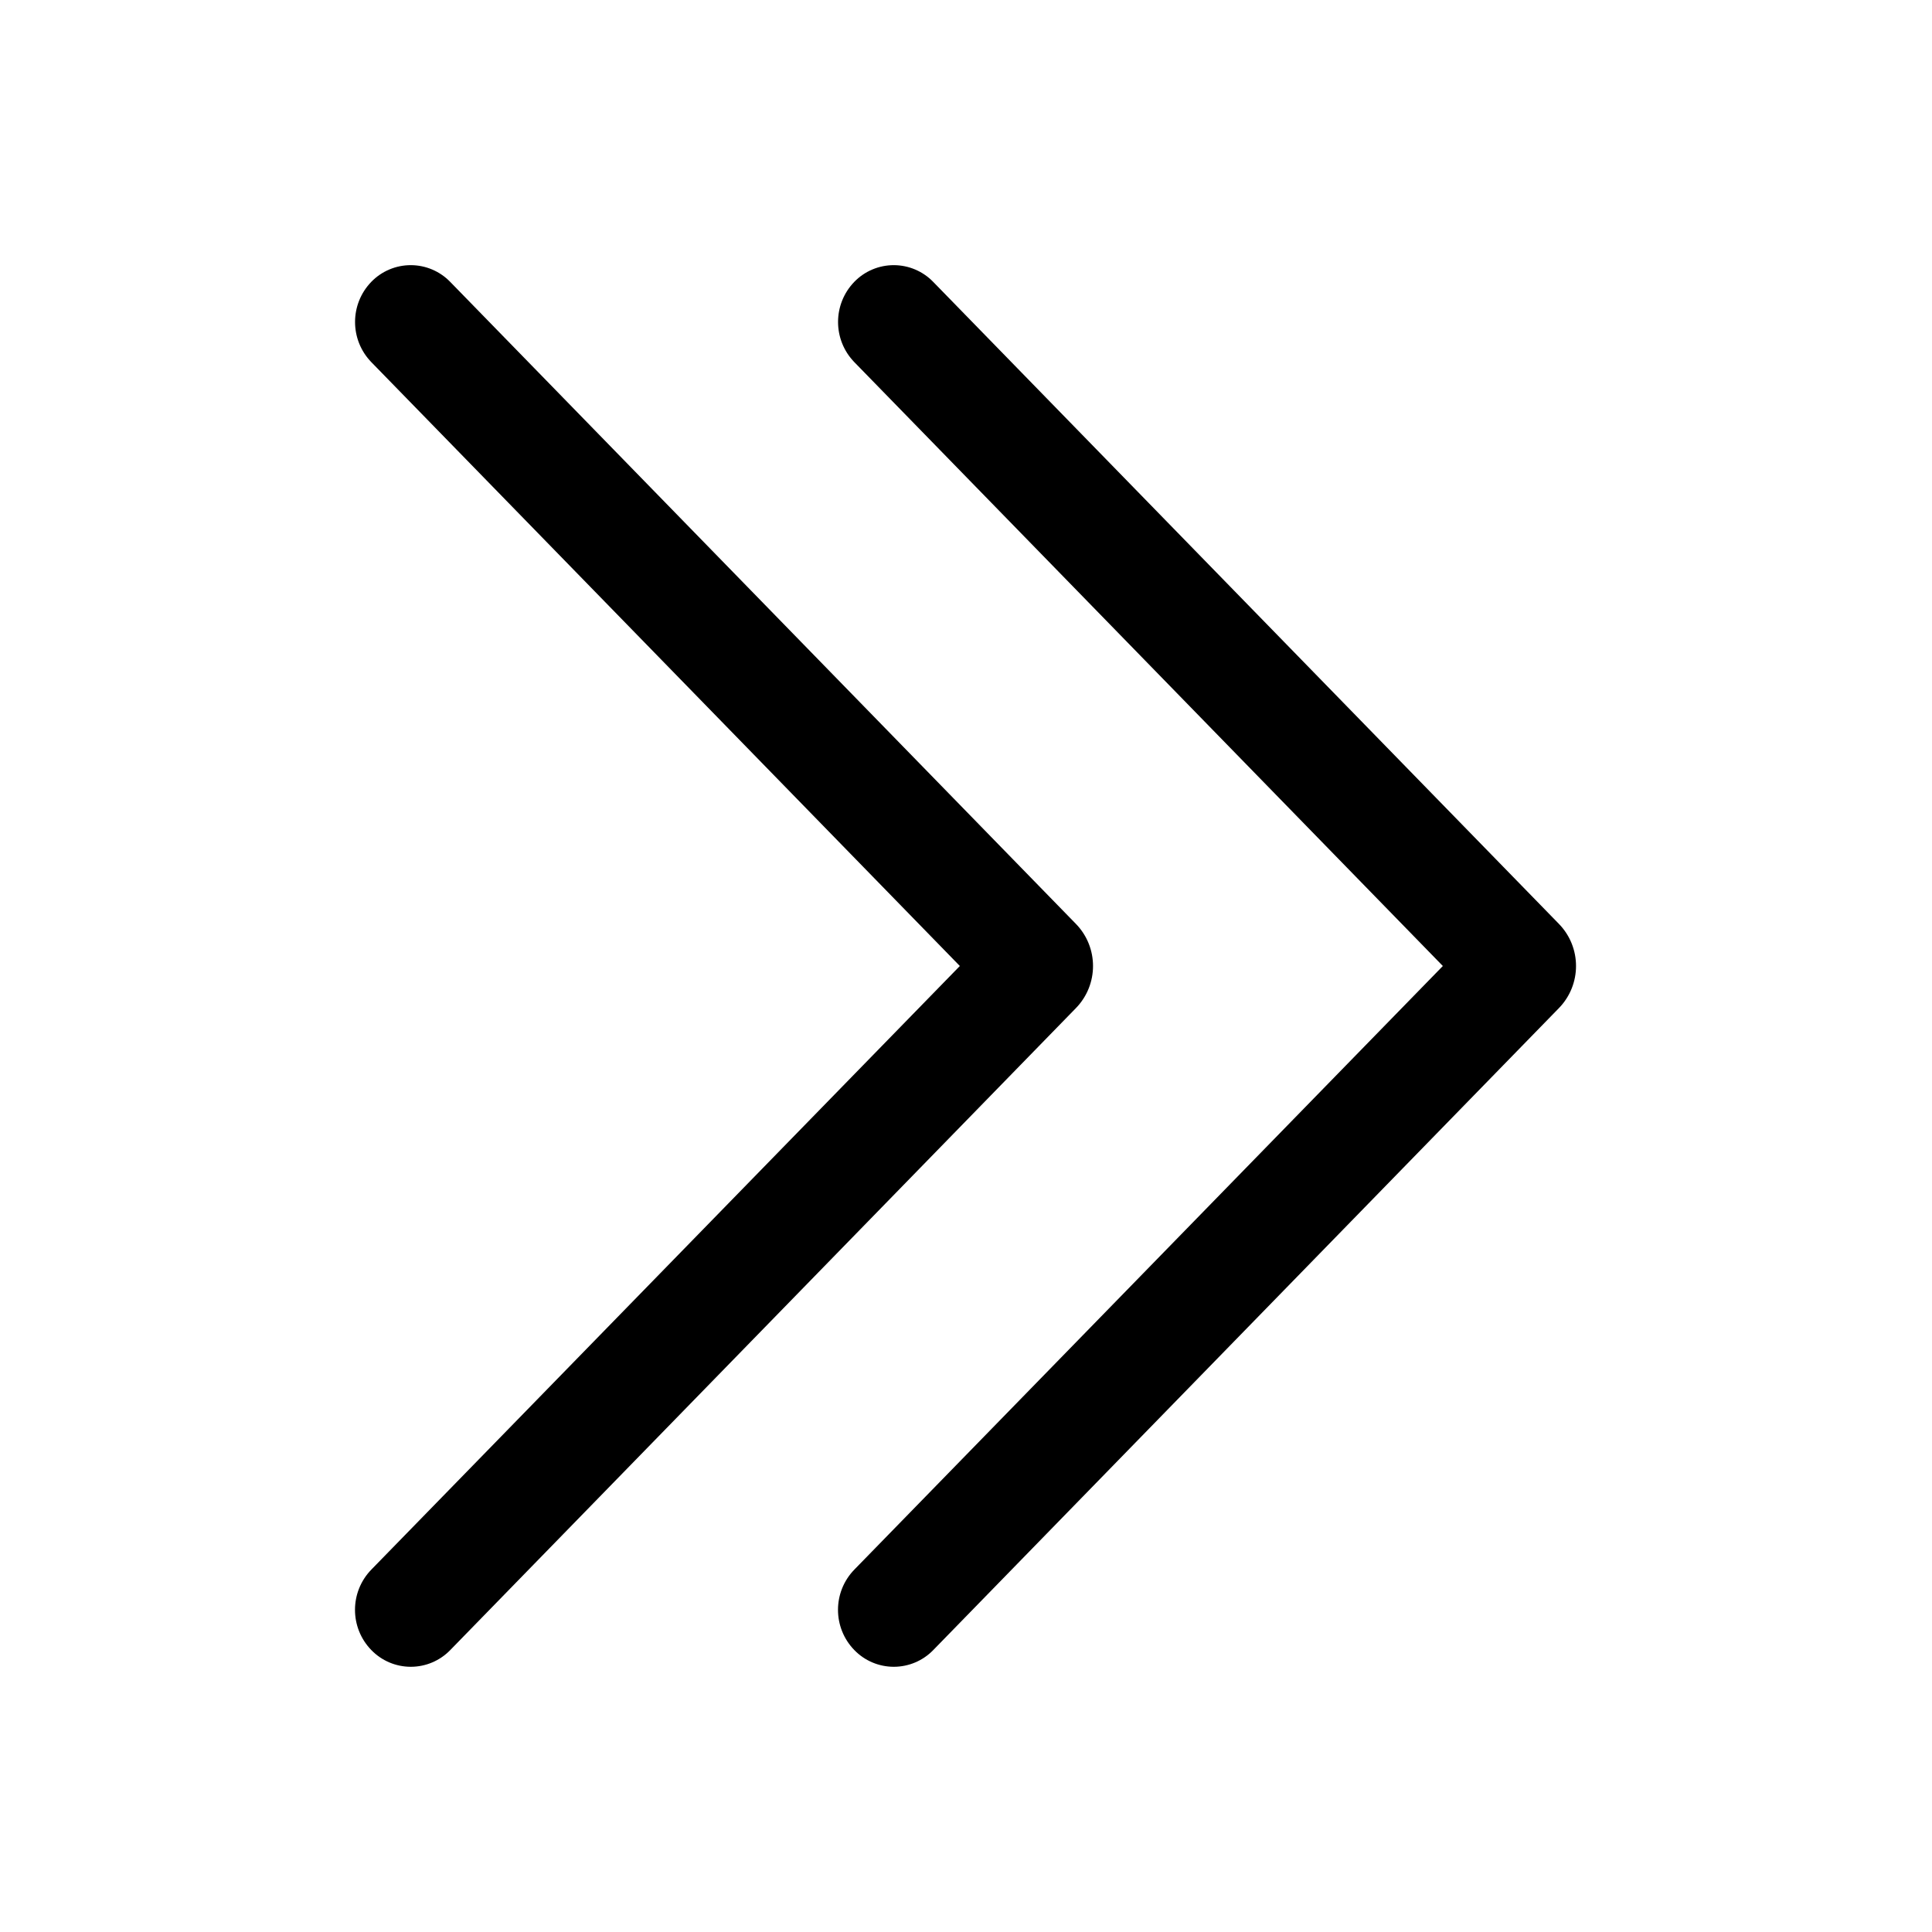
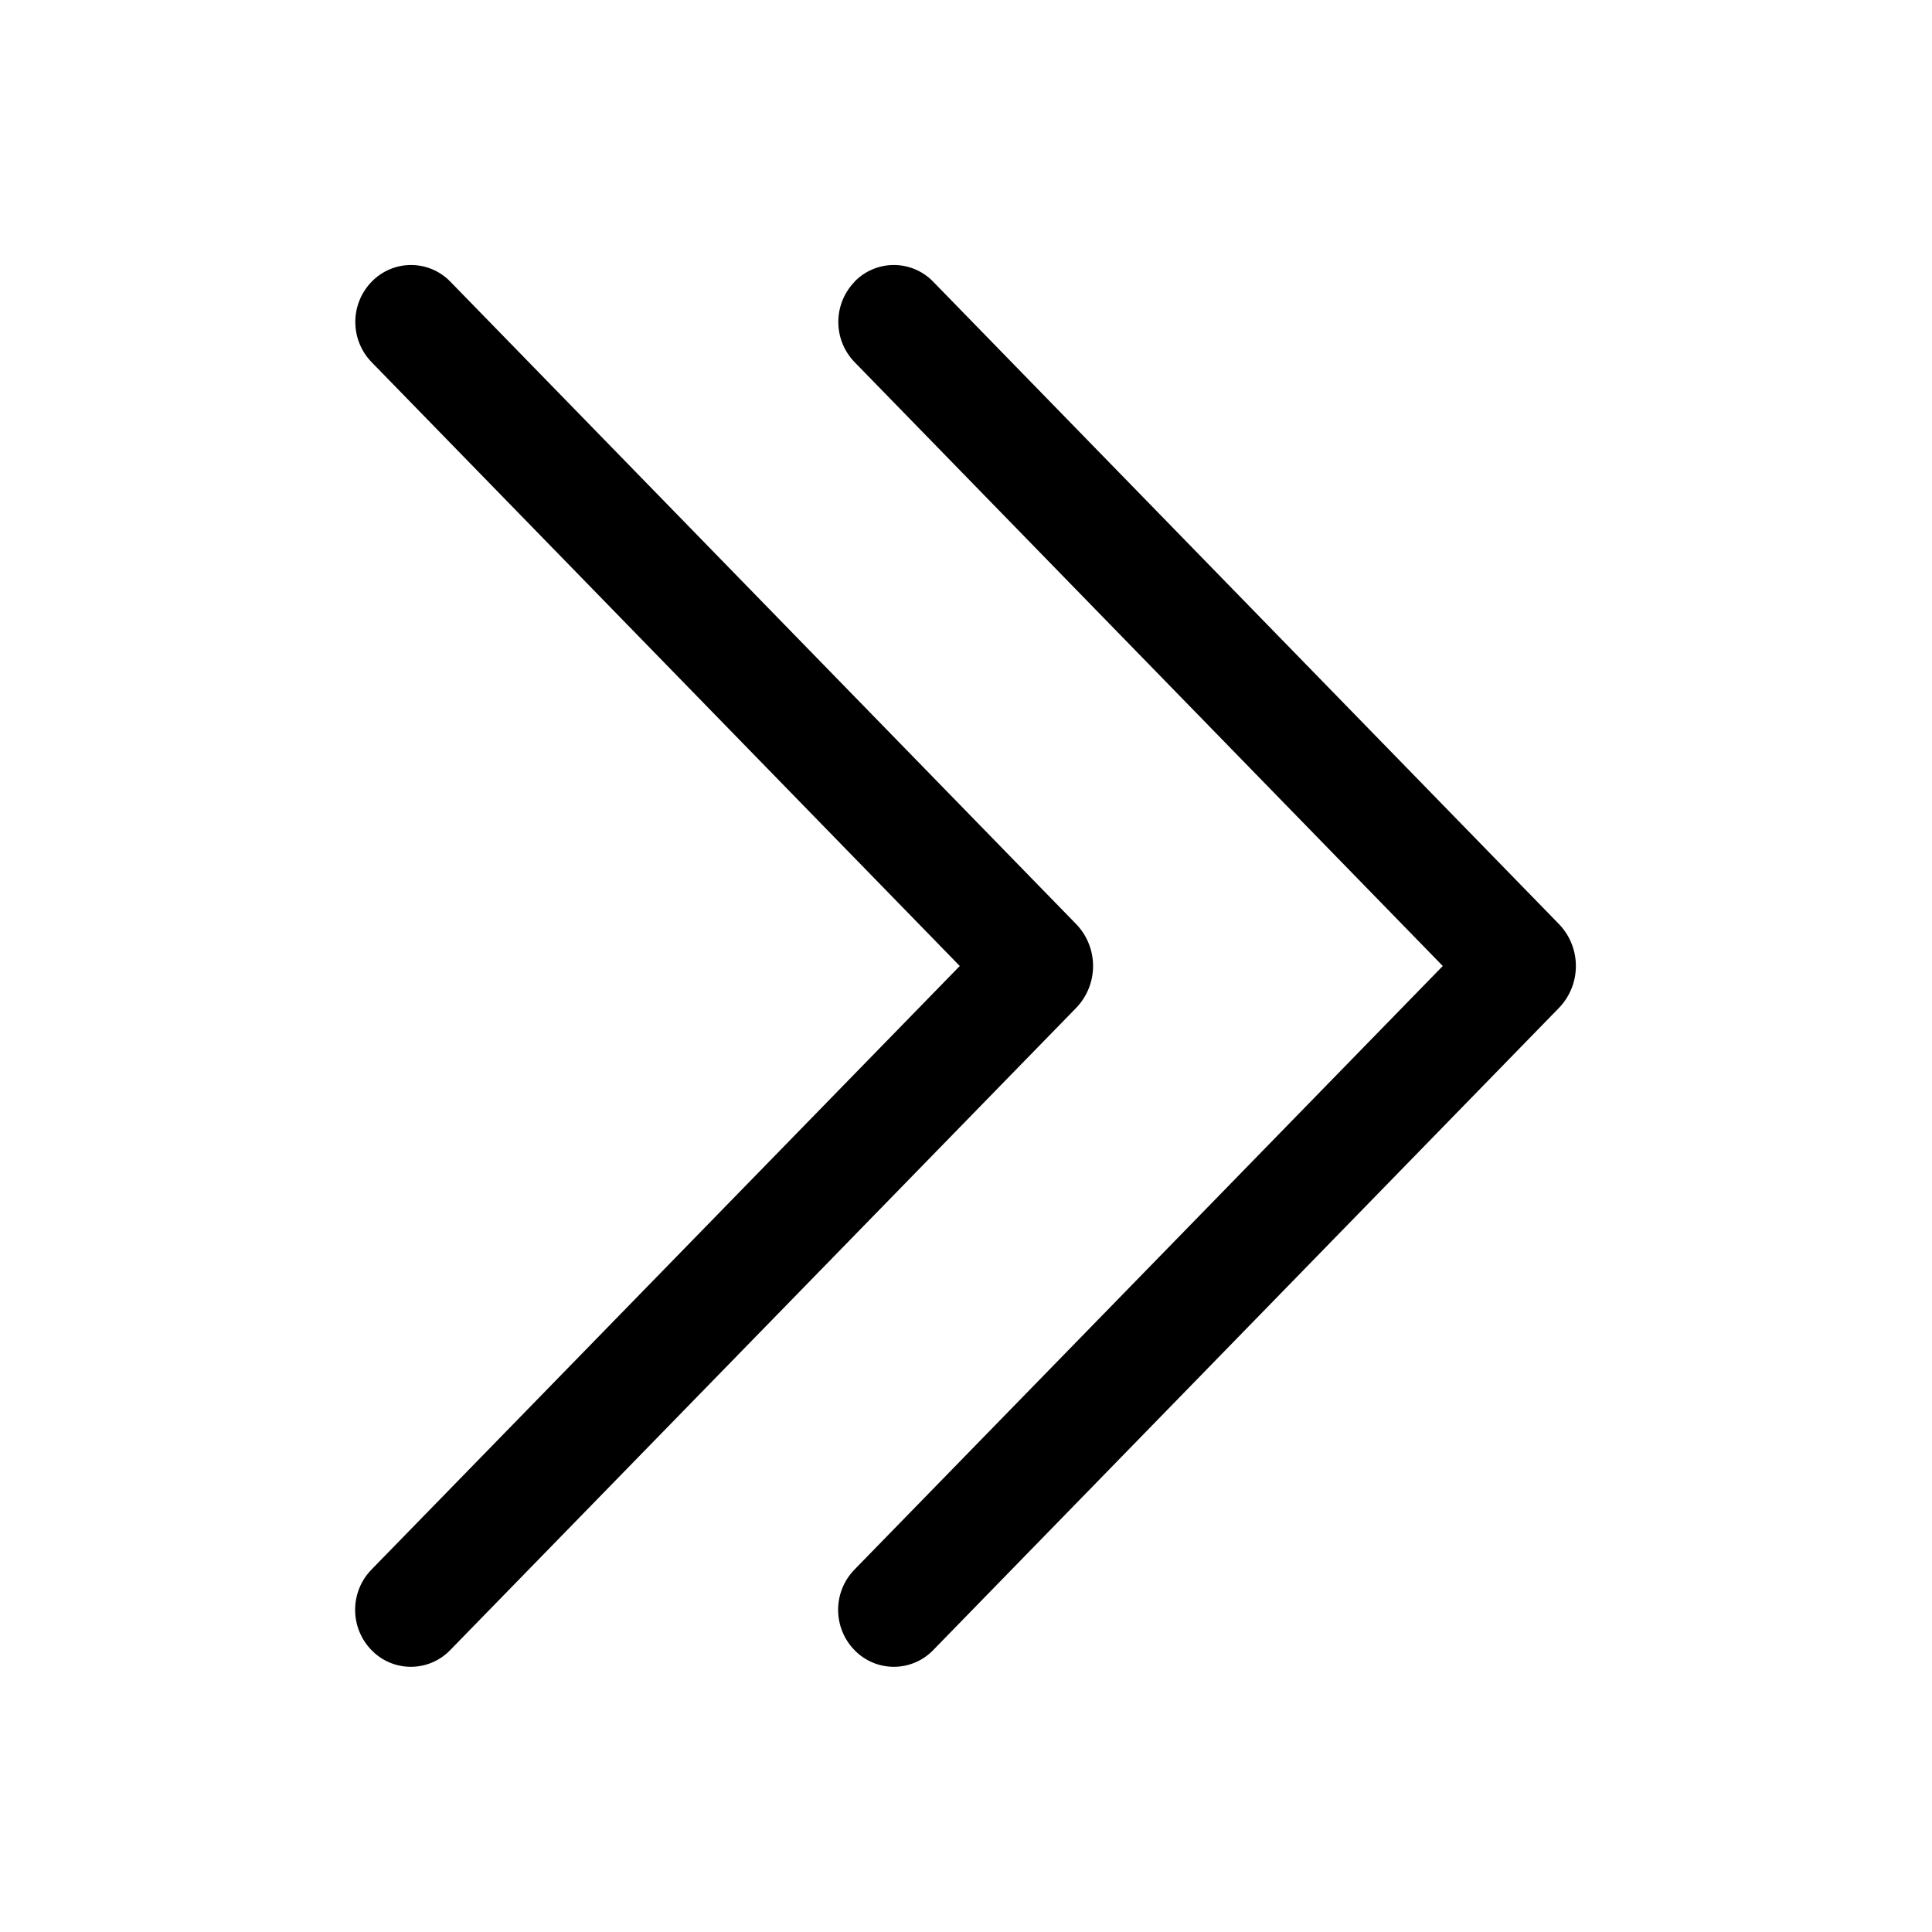
<svg xmlns="http://www.w3.org/2000/svg" viewBox="0 0 1024 1024">
-   <path fill="currentColor" d="M452.864 149.312a29.12 29.12 0 0 1 41.728.064L826.24 489.664a32 32 0 0 1 0 44.672L494.592 874.624a29.12 29.12 0 0 1-41.728 0 30.59 30.59 0 0 1 0-42.752L764.736 512 452.864 192a30.59 30.59 0 0 1 0-42.688m-256 0a29.12 29.12 0 0 1 41.728.064L570.24 489.664a32 32 0 0 1 0 44.672L238.592 874.624a29.12 29.12 0 0 1-41.728 0 30.59 30.59 0 0 1 0-42.752L508.736 512 196.864 192a30.59 30.59 0 0 1 0-42.688" />
+   <path fill="currentColor" d="M452.9 149.3a29 29 0 0 1 41.7 0l331.6 340.4a32 32 0 0 1 0 44.6L494.6 874.6a29 29 0 0 1-41.7 0 30.6 30.6 0 0 1 0-42.7L764.7 512 453 192a30.6 30.6 0 0 1 0-42.7m-256 0a29 29 0 0 1 41.7 0l331.6 340.4a32 32 0 0 1 0 44.6L238.6 874.6a29 29 0 0 1-41.7 0 30.6 30.6 0 0 1 0-42.7L508.7 512 197 192a30.6 30.6 0 0 1 0-42.7" />
</svg>
